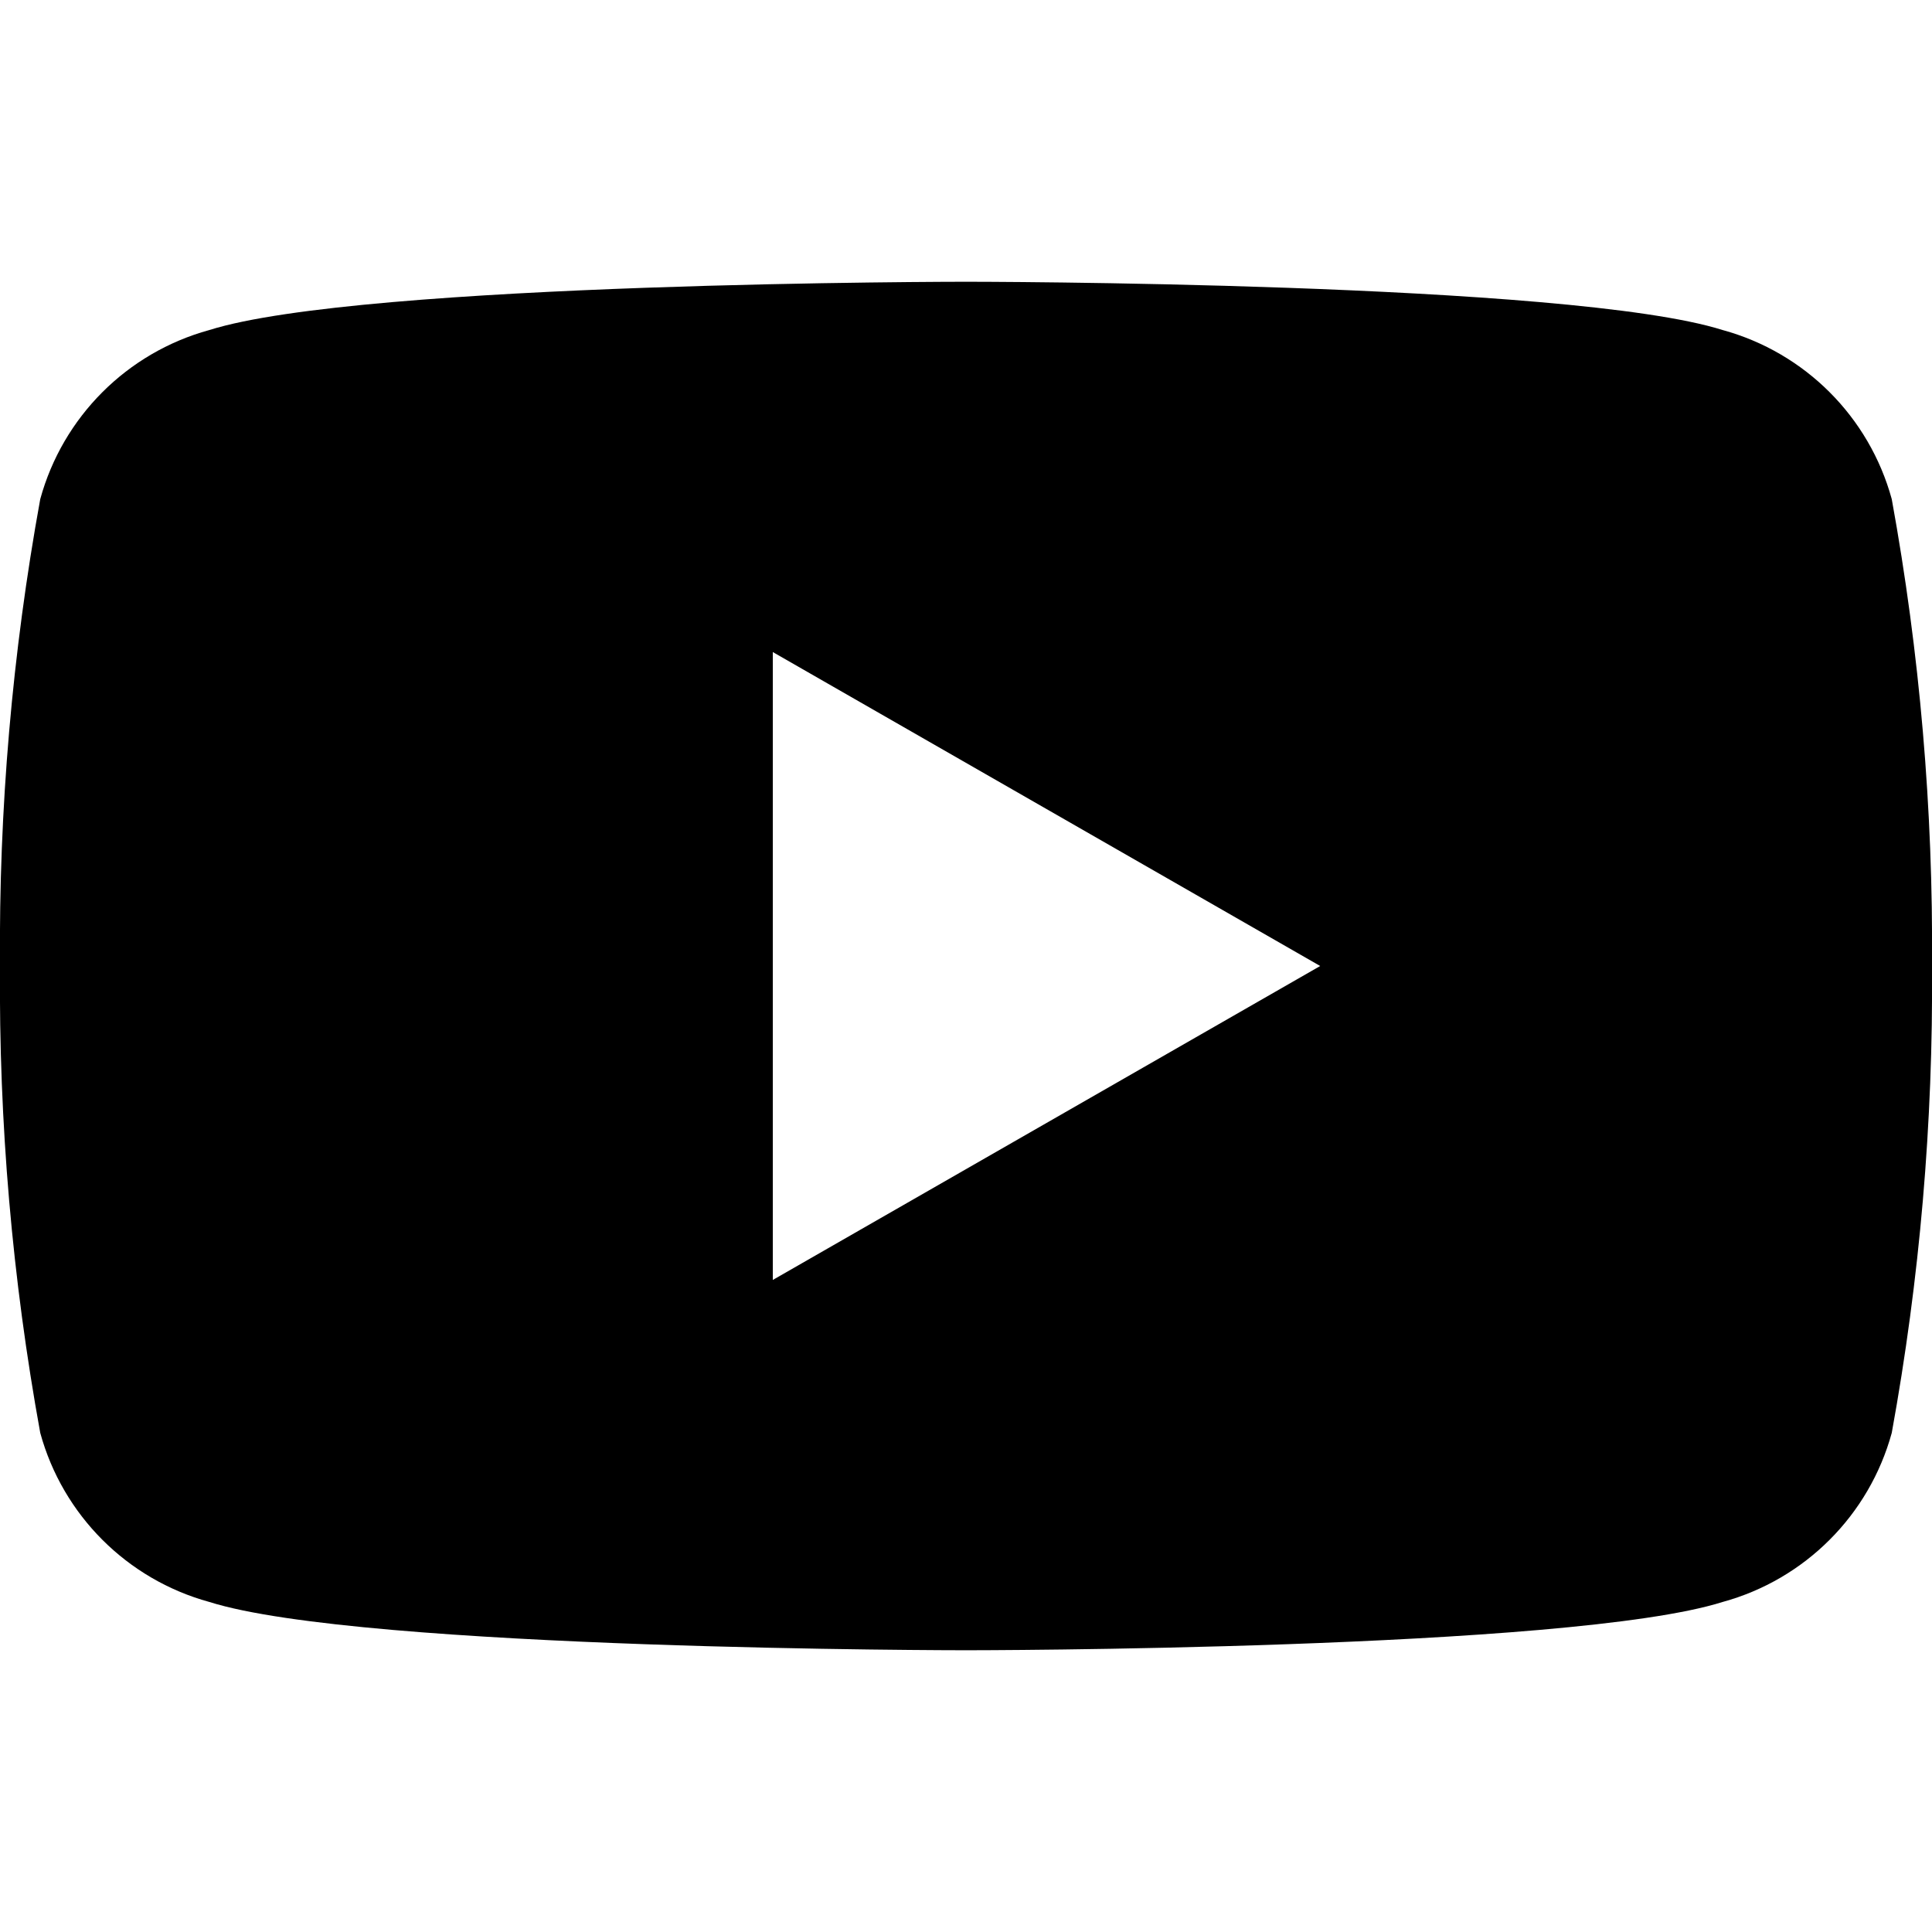
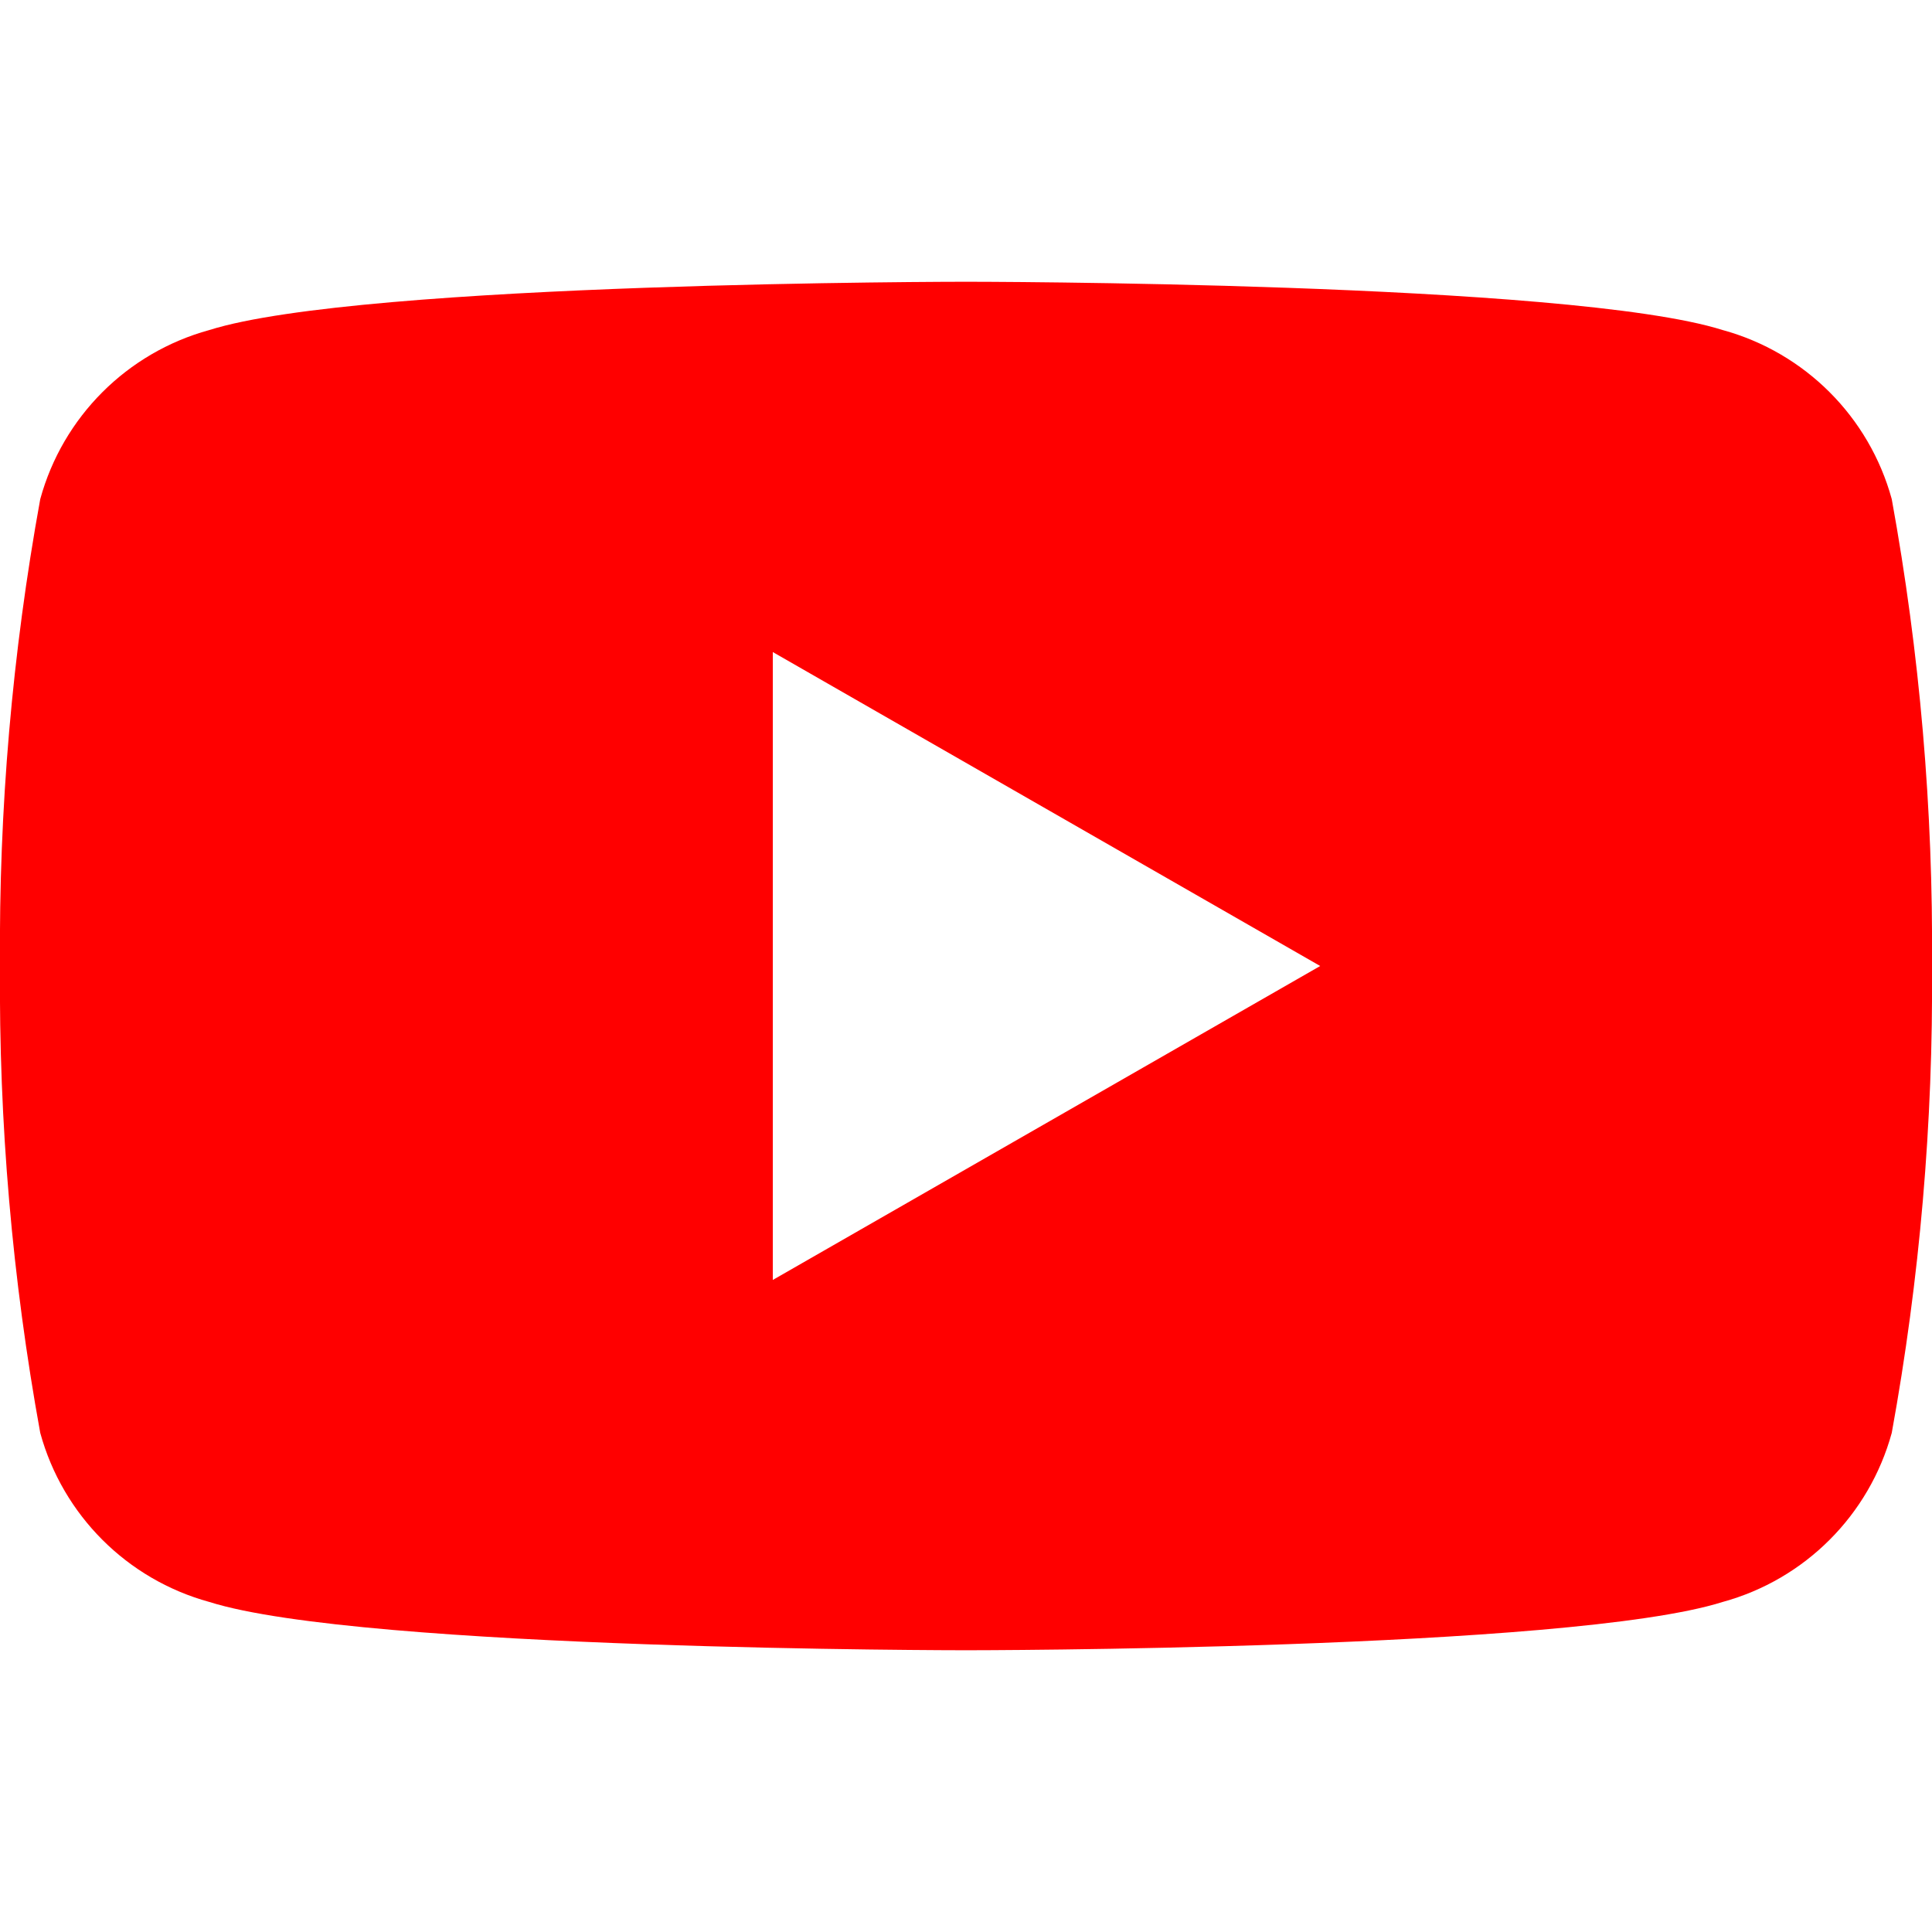
<svg xmlns="http://www.w3.org/2000/svg" viewBox="0 0 24 24">
-   <path fill="currentColor" d="M23.5 6.2a3 3 0 0 0-2.1-2.1C19.5 3.5 12 3.5 12 3.5s-7.5 0-9.4.6A3 3 0 0 0 .5 6.2 31 31 0 0 0 0 12a31 31 0 0 0 .5 5.8 3 3 0 0 0 2.1 2.1c1.9.6 9.4.6 9.4.6s7.5 0 9.4-.6a3 3 0 0 0 2.1-2.1A31 31 0 0 0 24 12a31 31 0 0 0-.5-5.8ZM9.6 15.9V8.1l6.8 3.9-6.8 3.9Z" />
+   <path fill="#FF0000" d="M23.5 6.2a3 3 0 0 0-2.1-2.1C19.5 3.5 12 3.5 12 3.5s-7.5 0-9.4.6A3 3 0 0 0 .5 6.2 31 31 0 0 0 0 12a31 31 0 0 0 .5 5.8 3 3 0 0 0 2.1 2.1c1.9.6 9.4.6 9.4.6s7.5 0 9.4-.6a3 3 0 0 0 2.1-2.1A31 31 0 0 0 24 12a31 31 0 0 0-.5-5.8ZM9.6 15.9V8.1l6.8 3.9-6.8 3.9Z" />
</svg>
